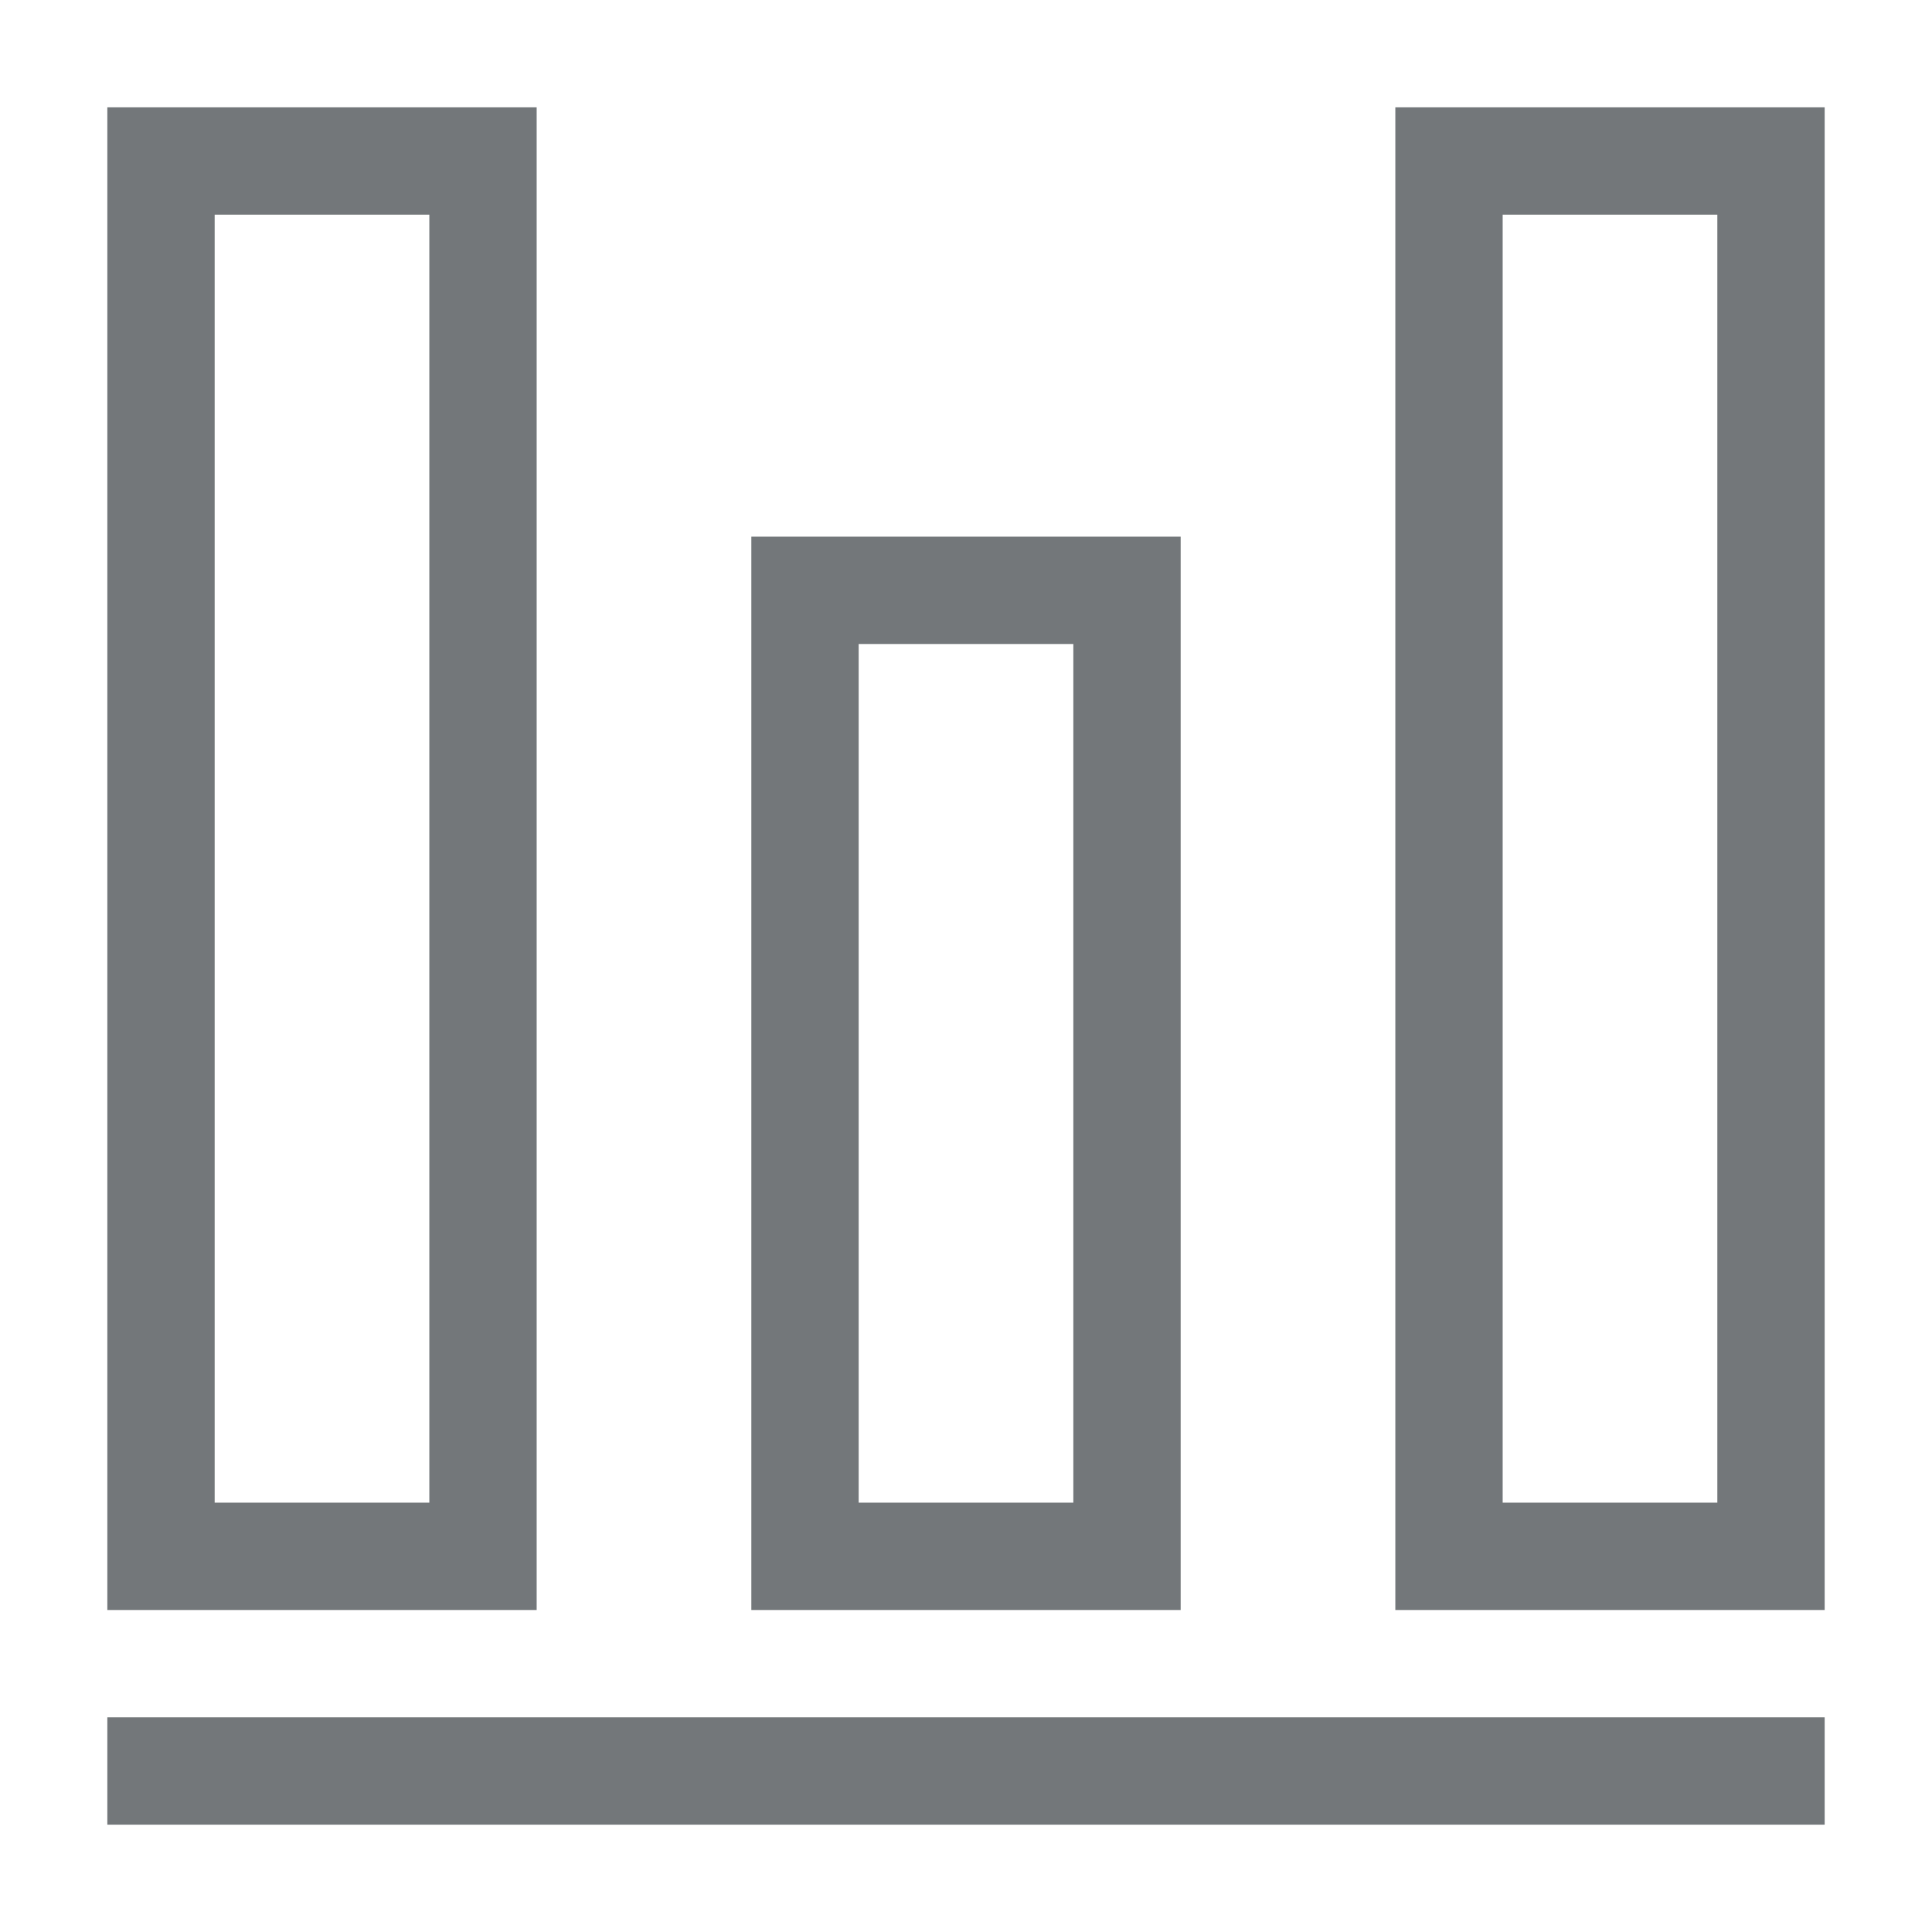
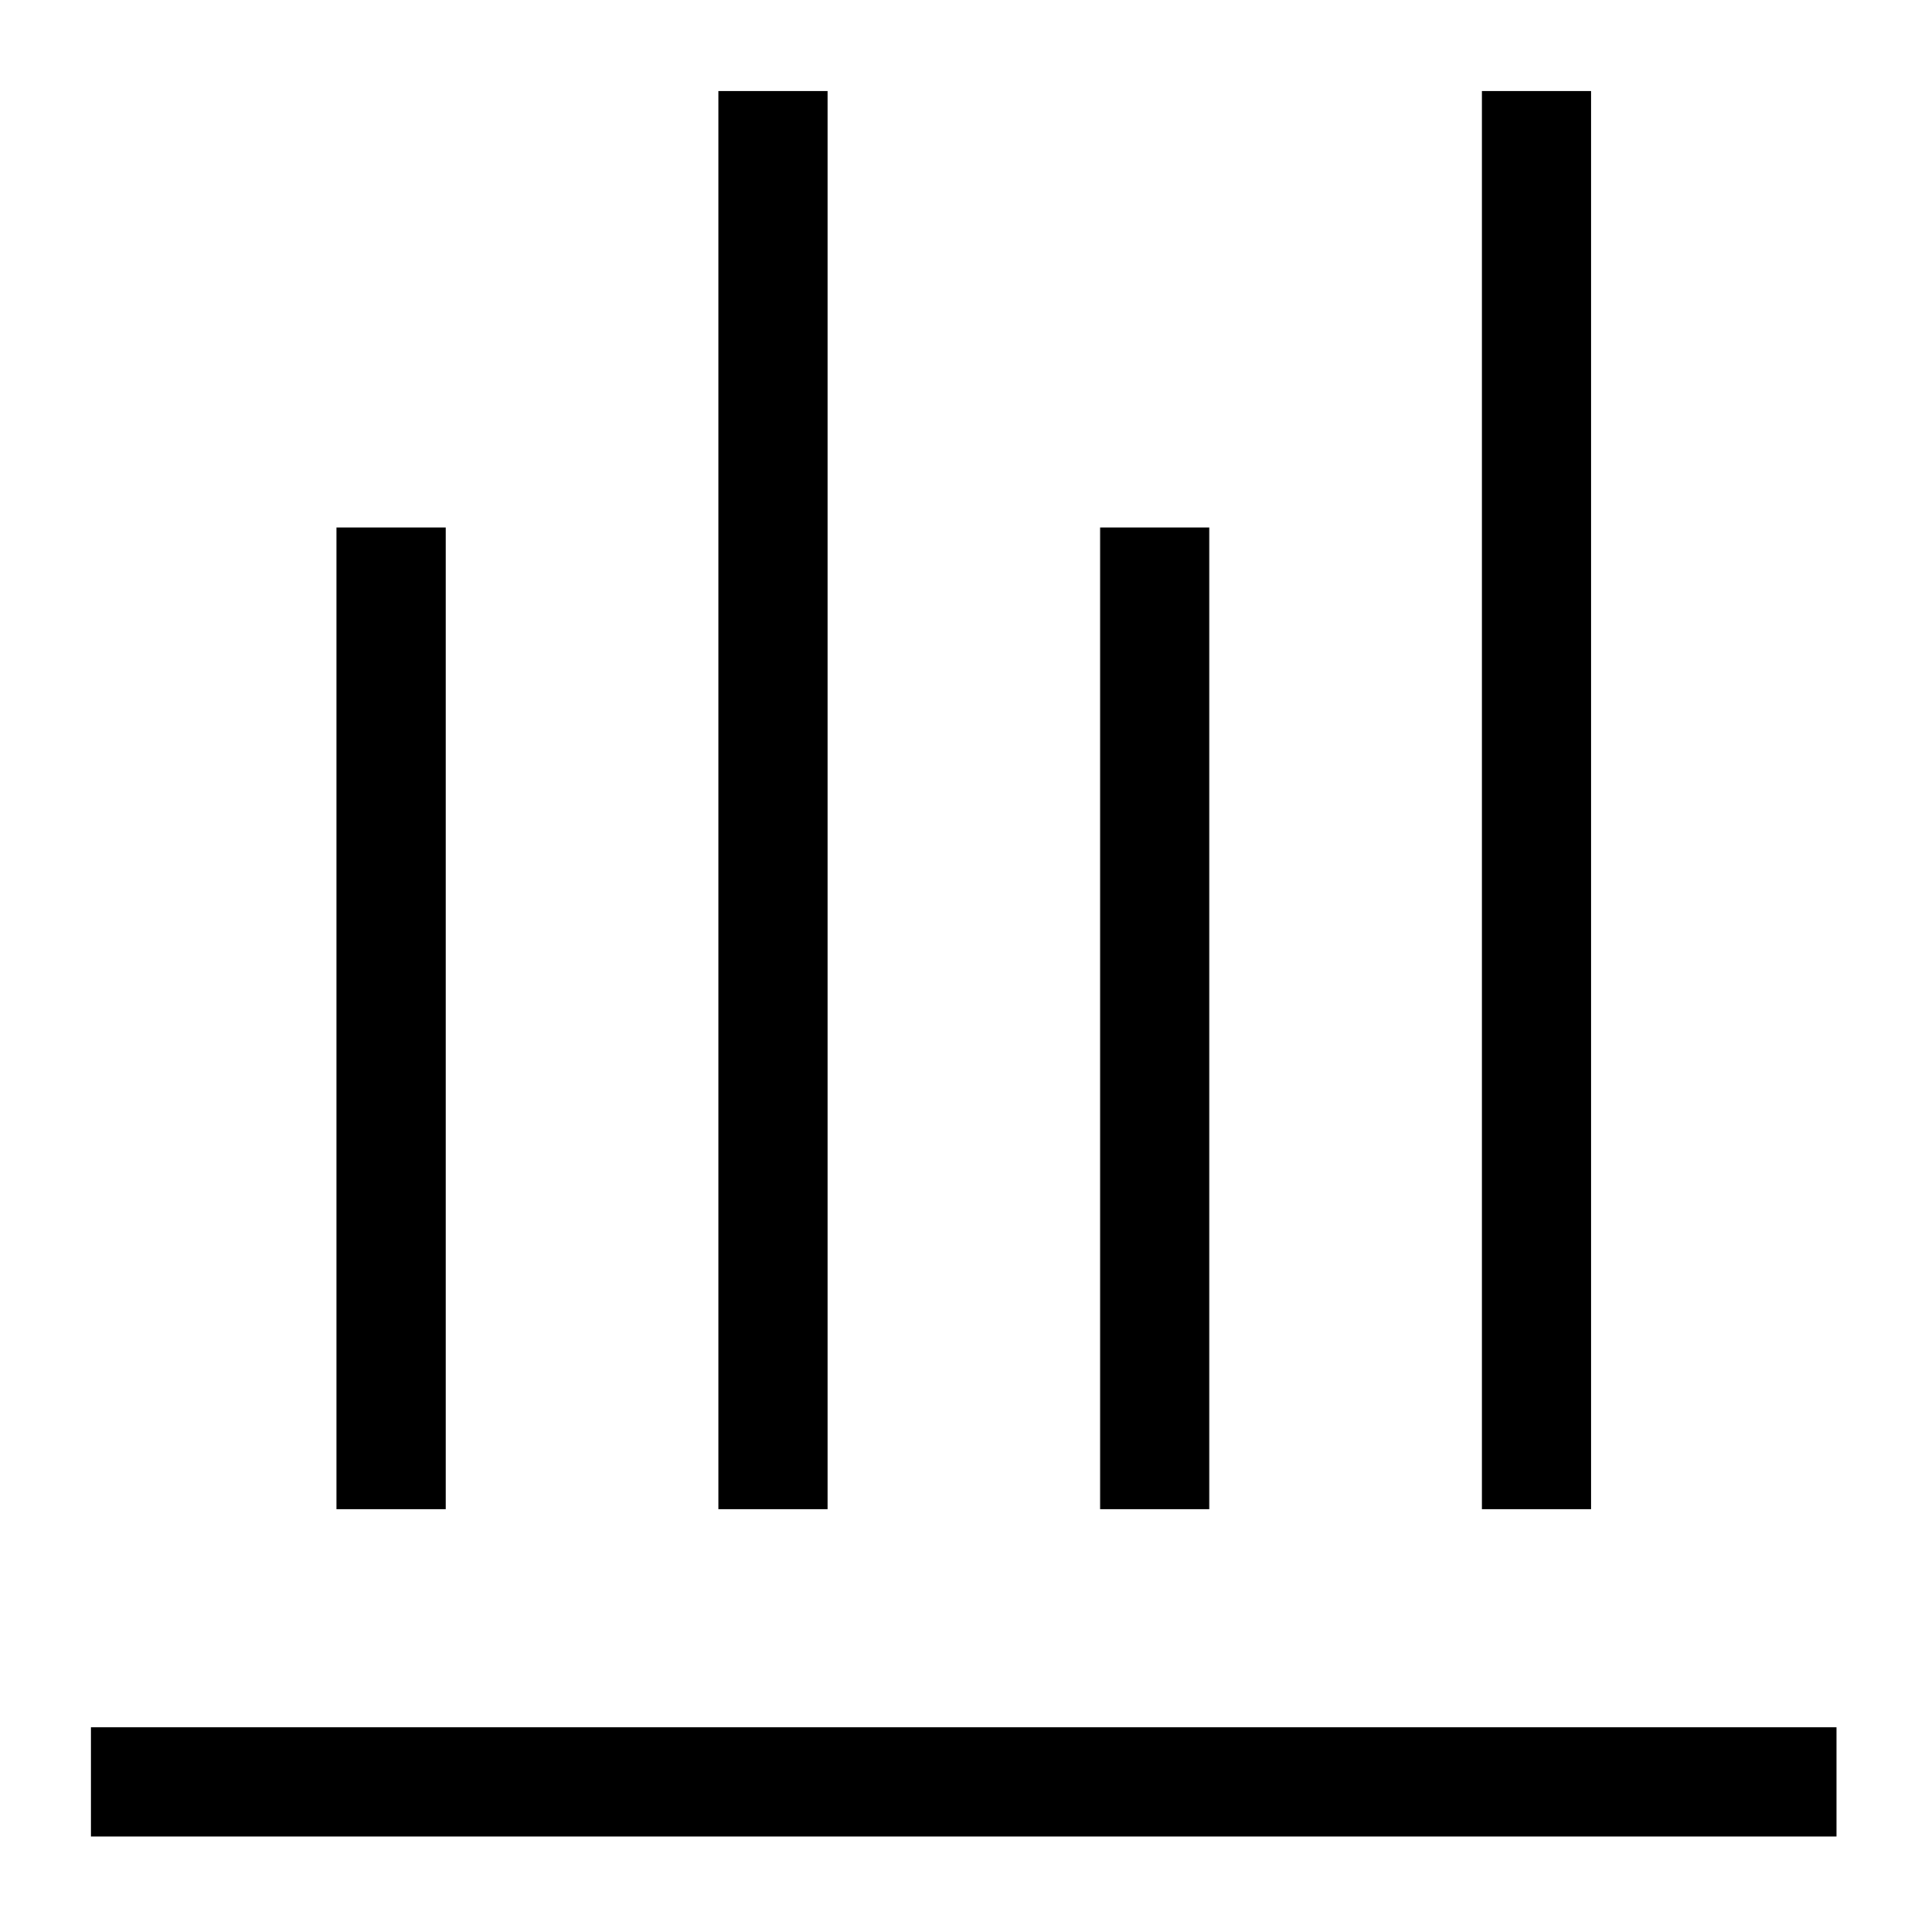
- <svg xmlns="http://www.w3.org/2000/svg" t="1588320100055" class="icon" viewBox="0 0 1024 1024" version="1.1" p-id="2791" width="128" height="128">
+ <svg xmlns="http://www.w3.org/2000/svg" t="1589159335878" class="icon" viewBox="0 0 1024 1024" version="1.1" p-id="10985" width="128" height="128">
  <defs>
    <style type="text/css" />
  </defs>
-   <path d="M56.889 910.222H967.11v56.89H56.89z m227.555-56.889V56.89H56.89v796.444h227.555zM113.778 113.778h113.778v682.666H113.778V113.778z m512 739.555V284.444H398.222v568.89h227.556z m-170.667-512H568.89v455.111H455.11v-455.11z m512 512V56.89H739.556v796.444H967.11zM796.444 113.778h113.778v682.666H796.444V113.778z" fill="#73777A" p-id="2792" />
+   <path d="M785.47 48.3h57.876v751.641h-57.876zM178.345 279.573h57.881v520.368h-57.881zM48.239 915.52h925.156v57.876H48.239zM380.739 48.3h57.876v751.641h-57.876zM583.076 279.573h57.877v520.368h-57.877z" p-id="10986" />
</svg>
